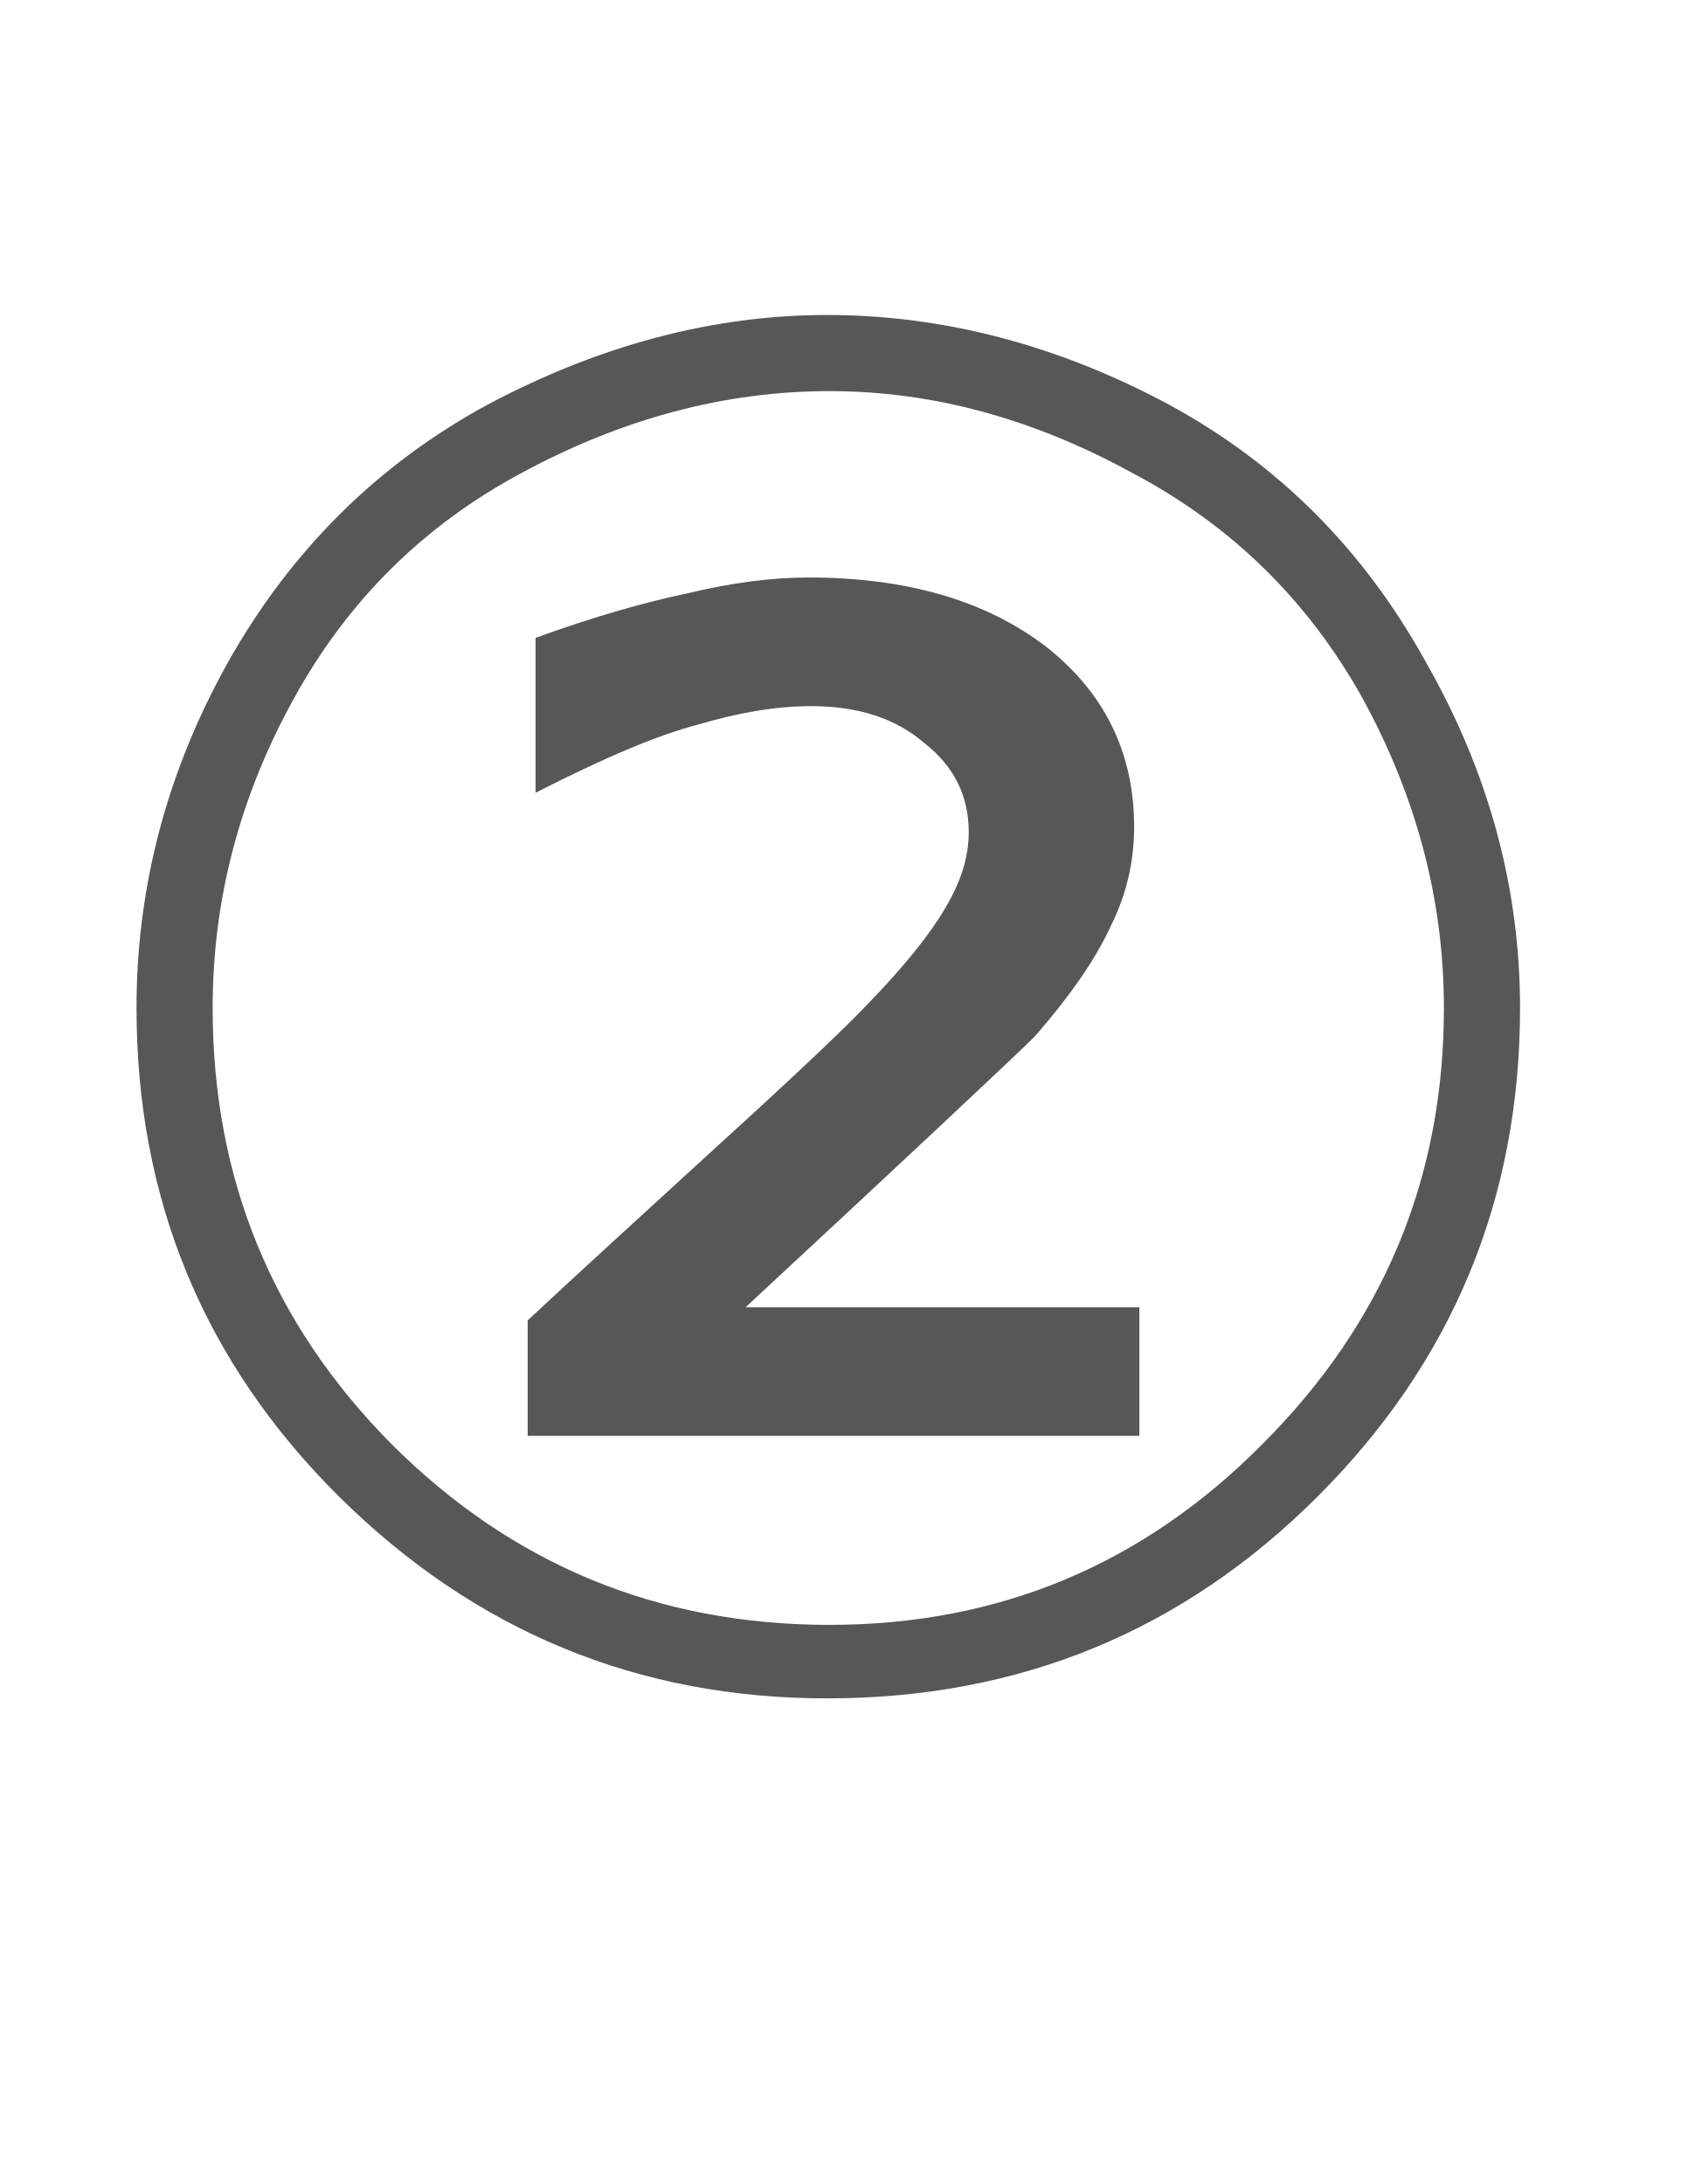
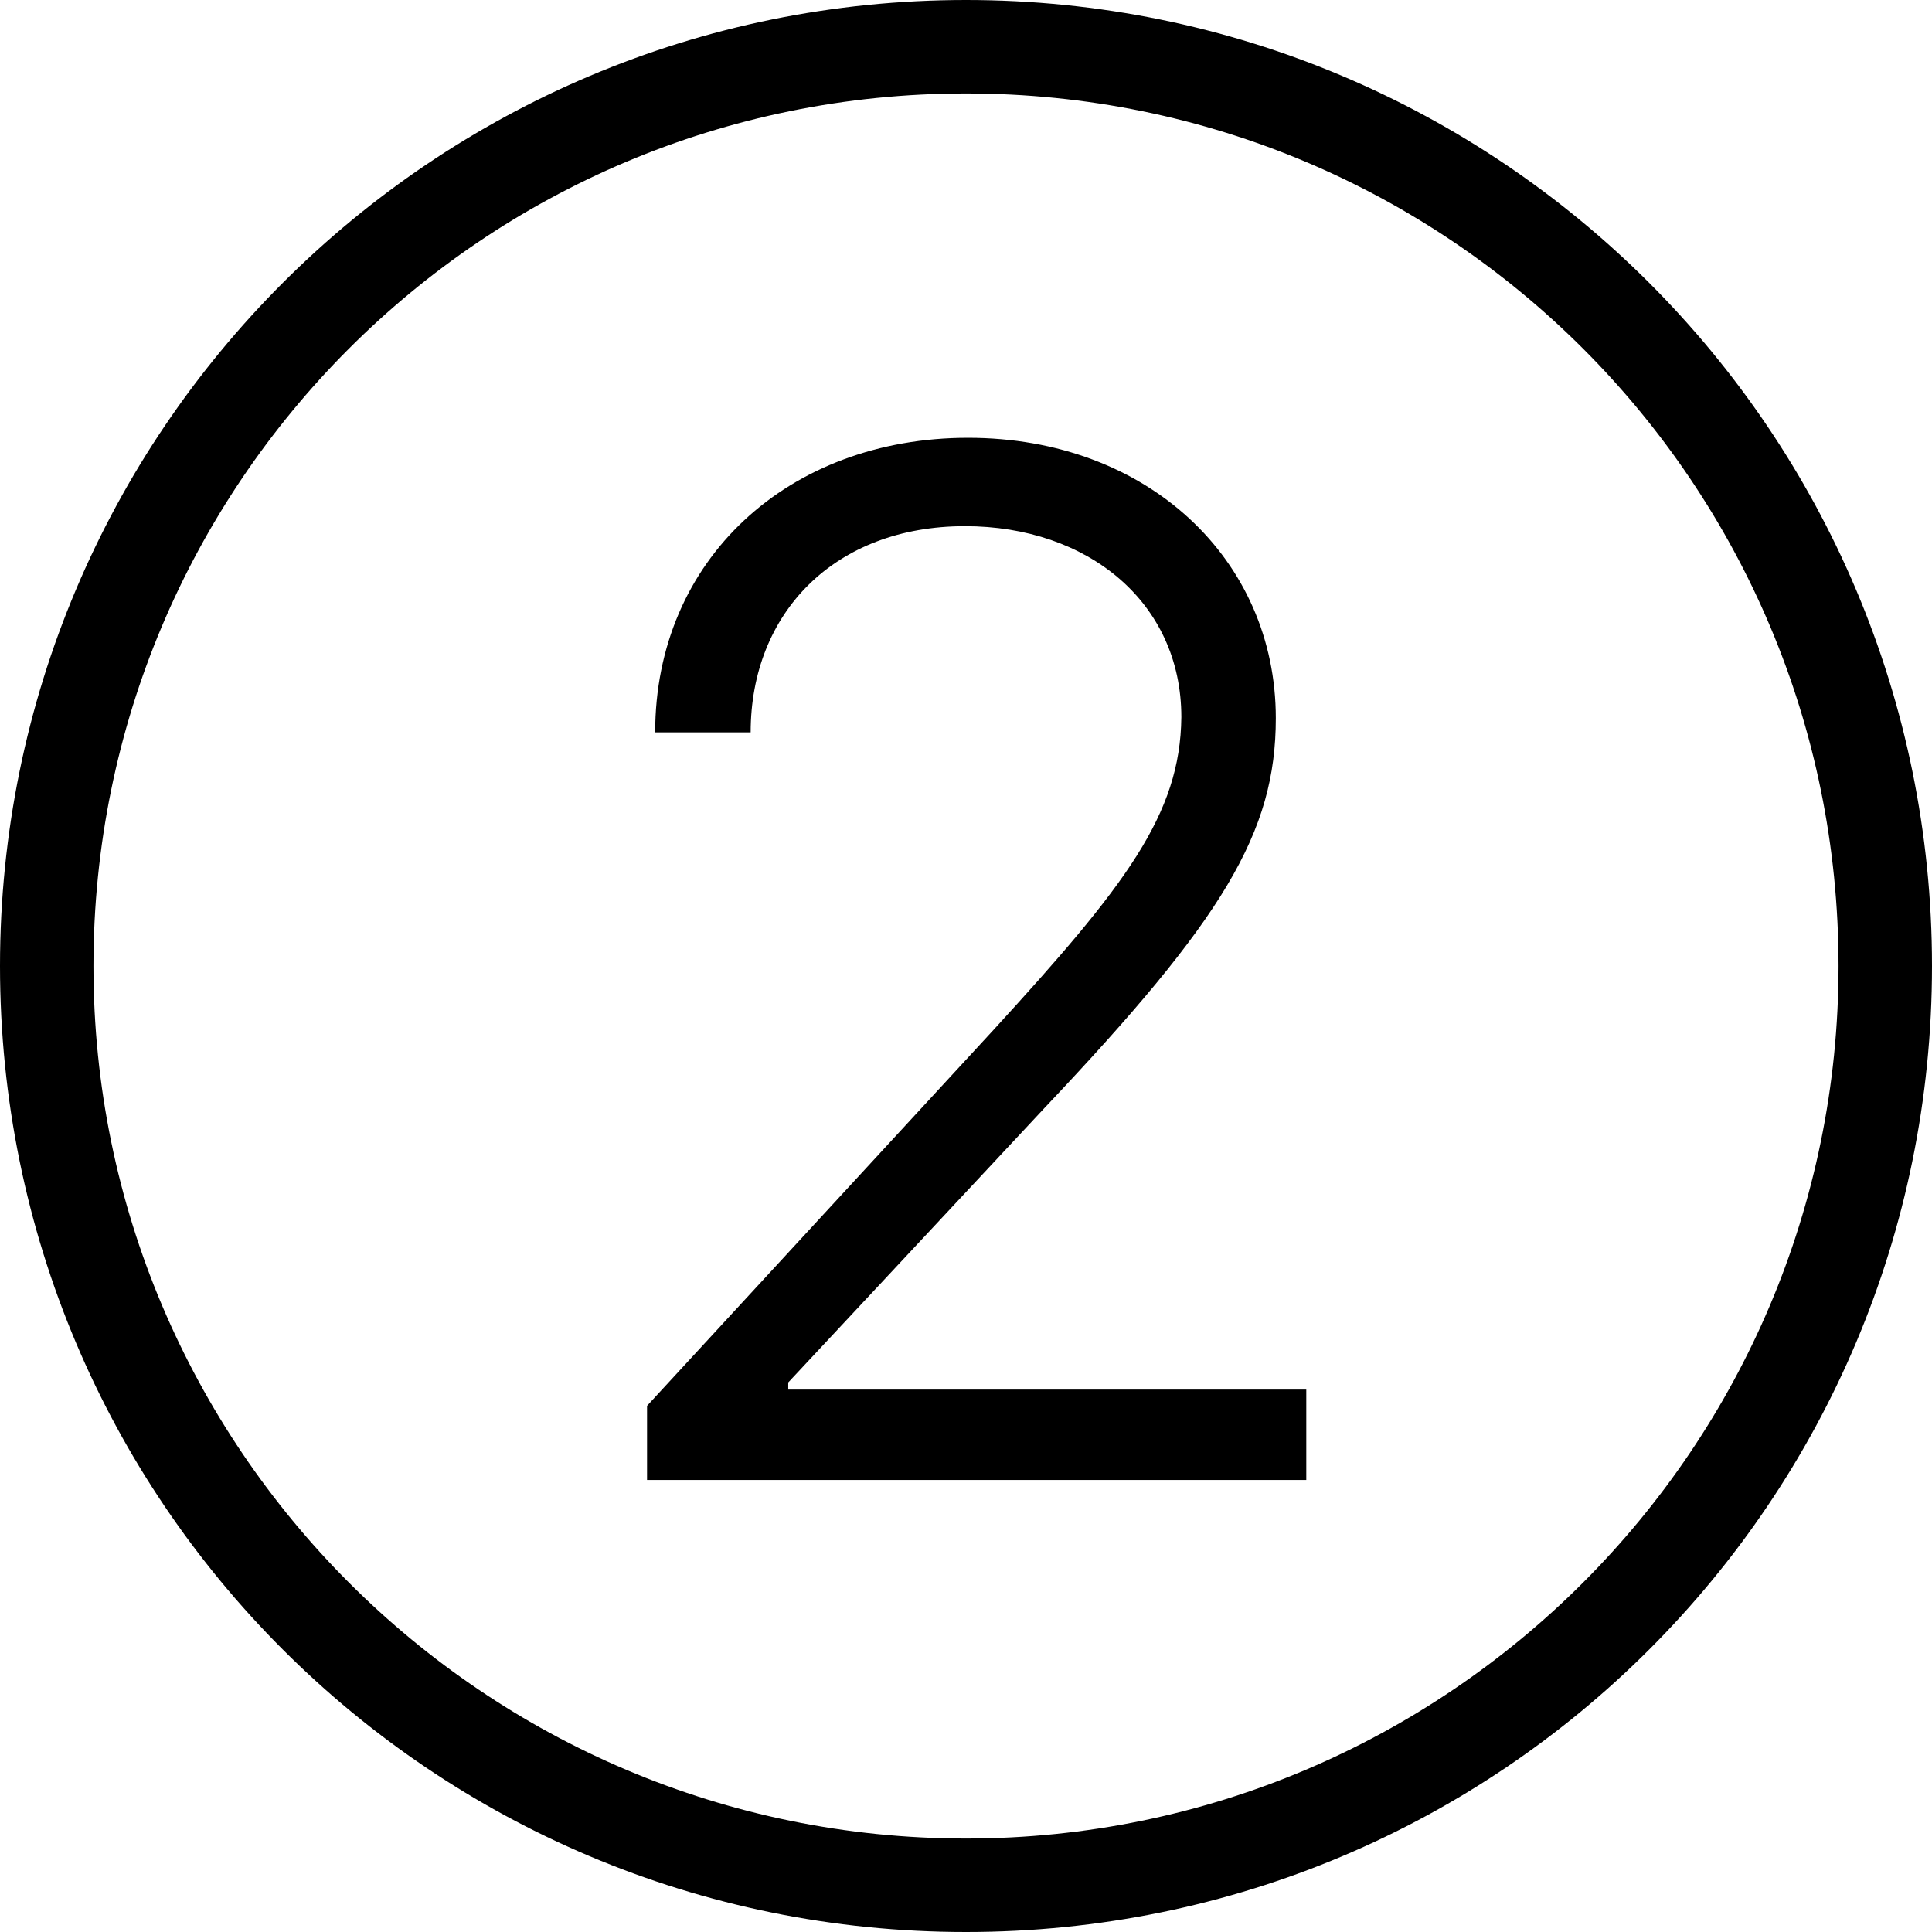
- <svg xmlns="http://www.w3.org/2000/svg" width="10" height="13" viewBox="0 0 10 13">
-   <text id="_" data-name="②" transform="translate(0 10)" fill="#575757" font-size="11" font-family="Pretendard-Regular, Pretendard" letter-spacing="-0.02em">
-     <tspan x="0" y="0">②</tspan>
-   </text>
+ <svg xmlns="http://www.w3.org/2000/svg" id="Layer_1" data-name="Layer 1" viewBox="0 0 19.02 19.02">
+   <path d="m0,9.51C0,4.25,4.26,0,9.51,0s9.51,4.25,9.51,9.51-4.25,9.51-9.51,9.51S0,14.77,0,9.51Zm18.1,0C18.1,4.77,14.27.92,9.51.92S.92,4.77.92,9.51s3.85,8.59,8.59,8.59,8.59-3.85,8.59-8.59Zm-11.73,5.06v-.73s3.41-3.7,3.41-3.7c1.3-1.42,1.84-2.12,1.85-3.08,0-1.13-.92-1.88-2.13-1.88-1.28,0-2.11.85-2.11,2.03h-.94c0-1.7,1.31-2.9,3.08-2.9s3.03,1.2,3.03,2.76c0,1.13-.52,1.98-2.27,3.83l-2.53,2.71v.07h5.1v.89h-6.5Z" />
</svg>
